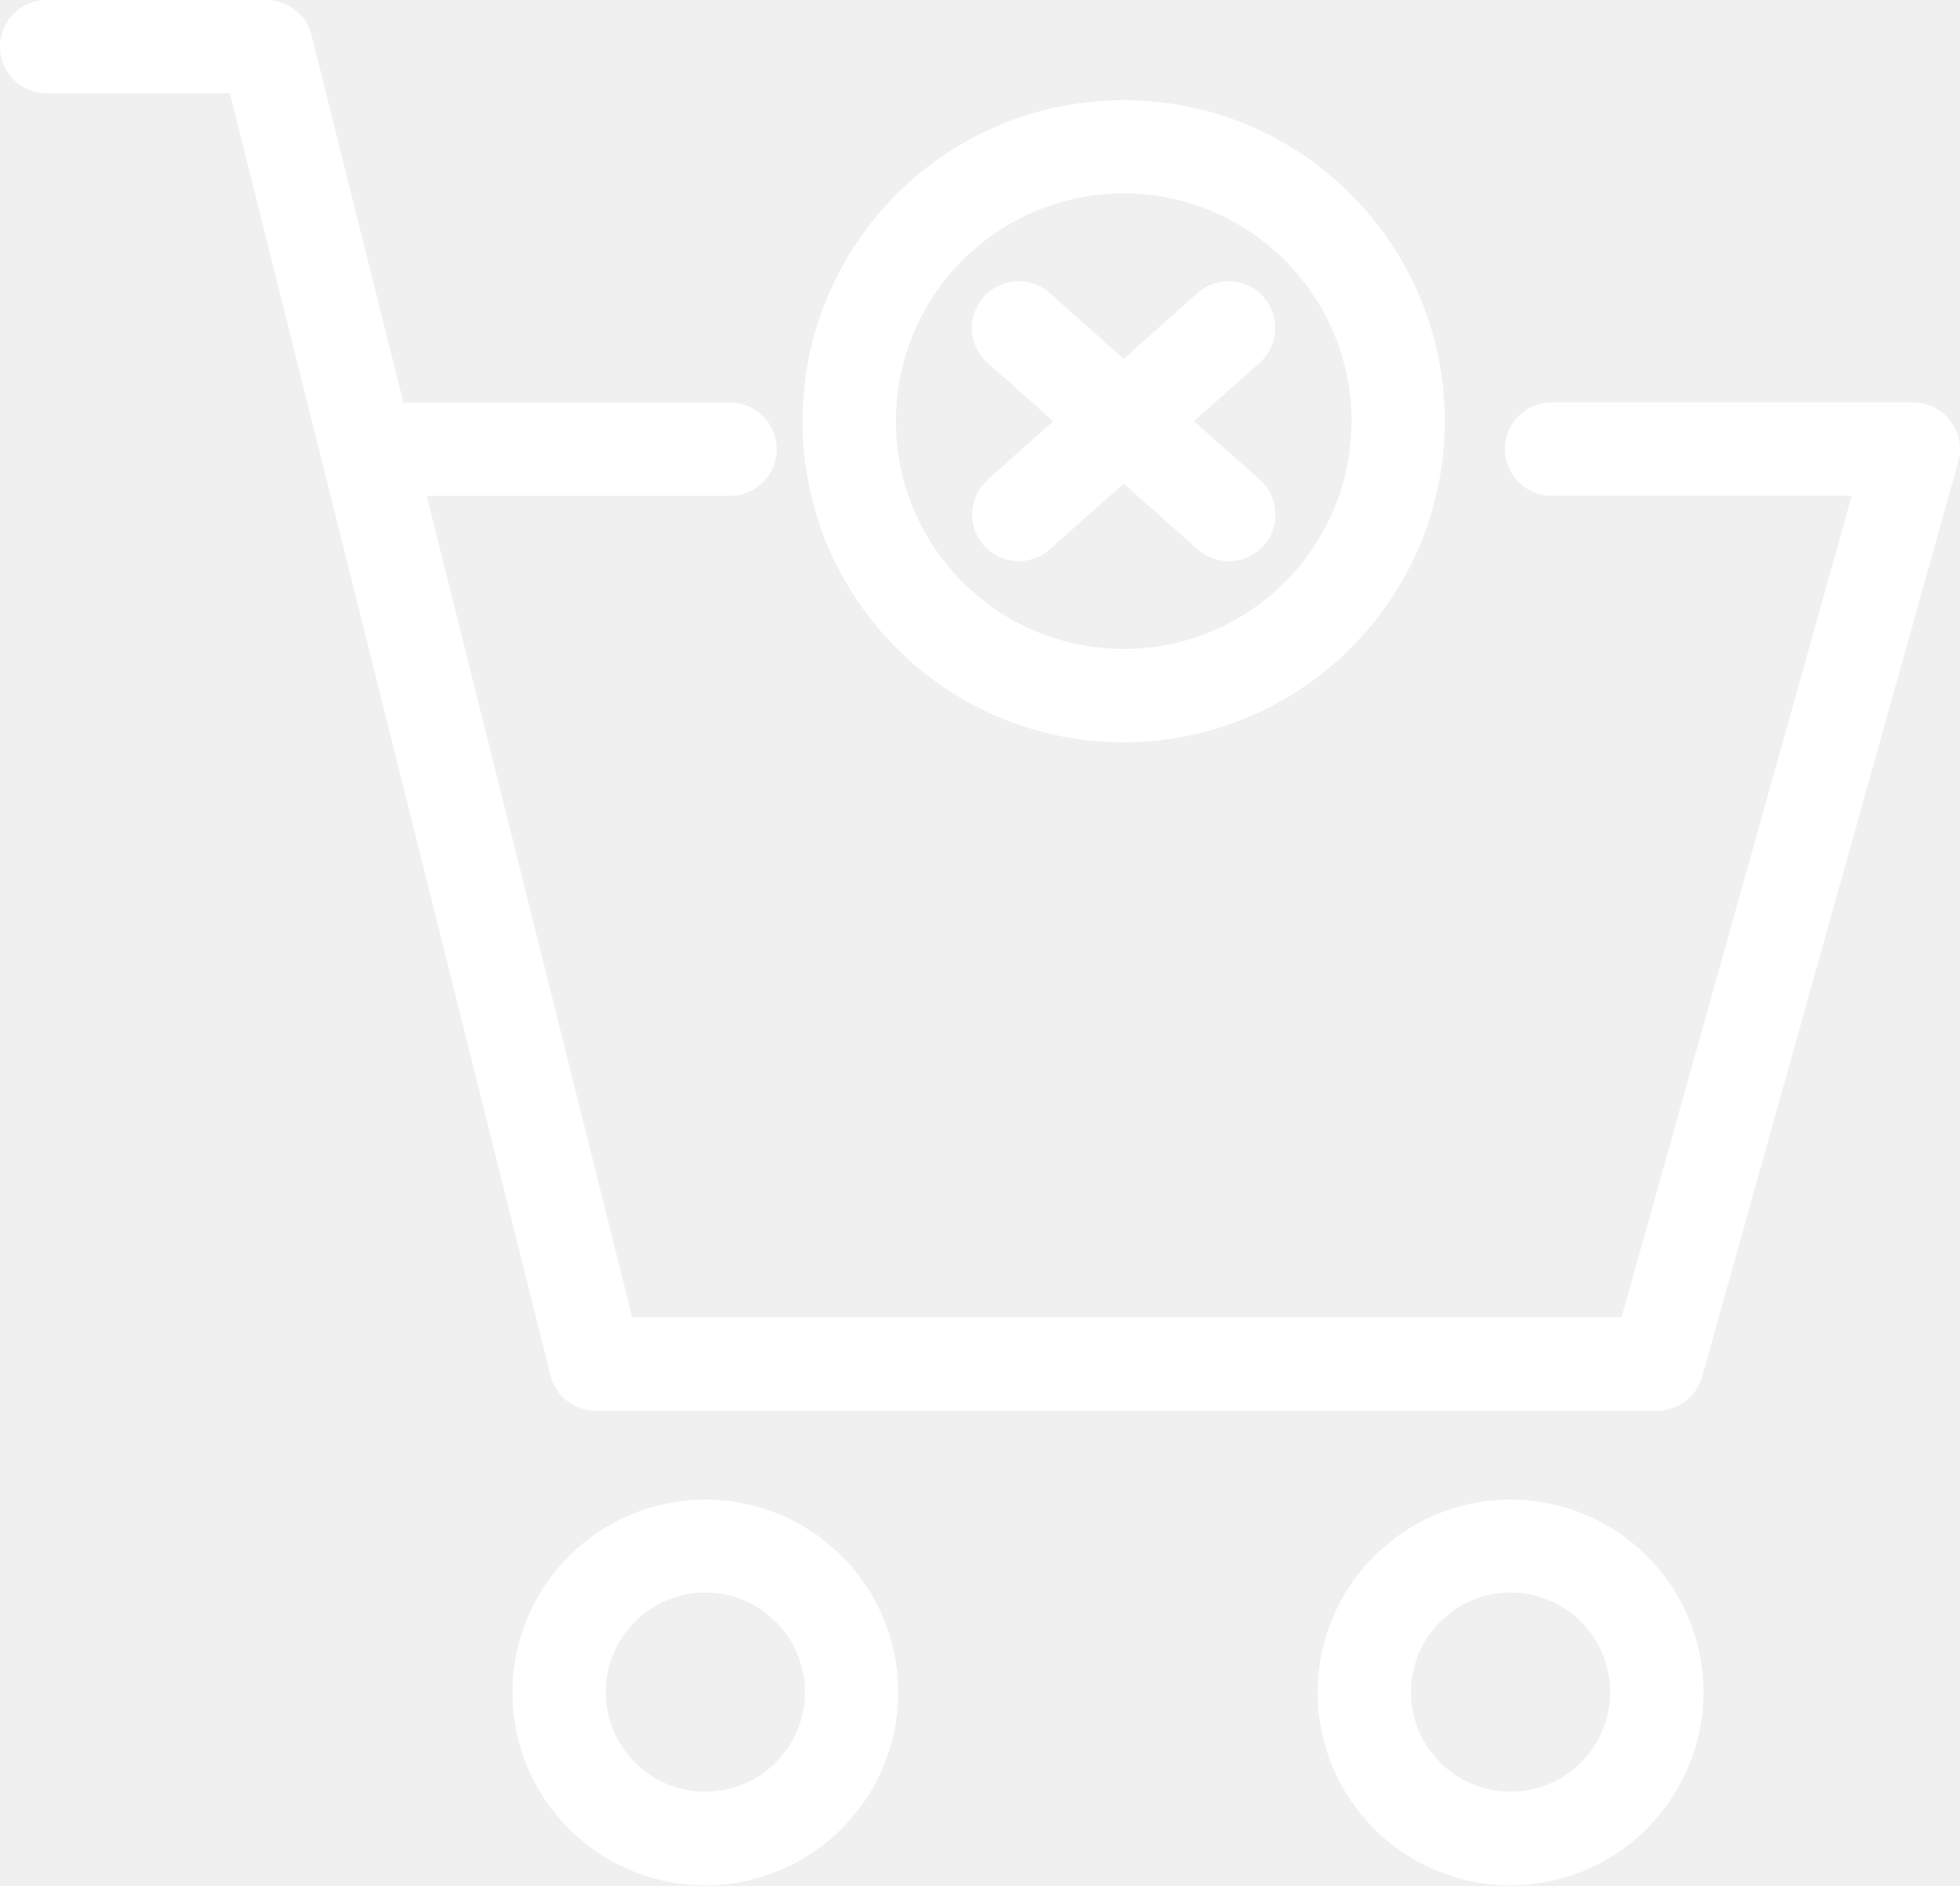
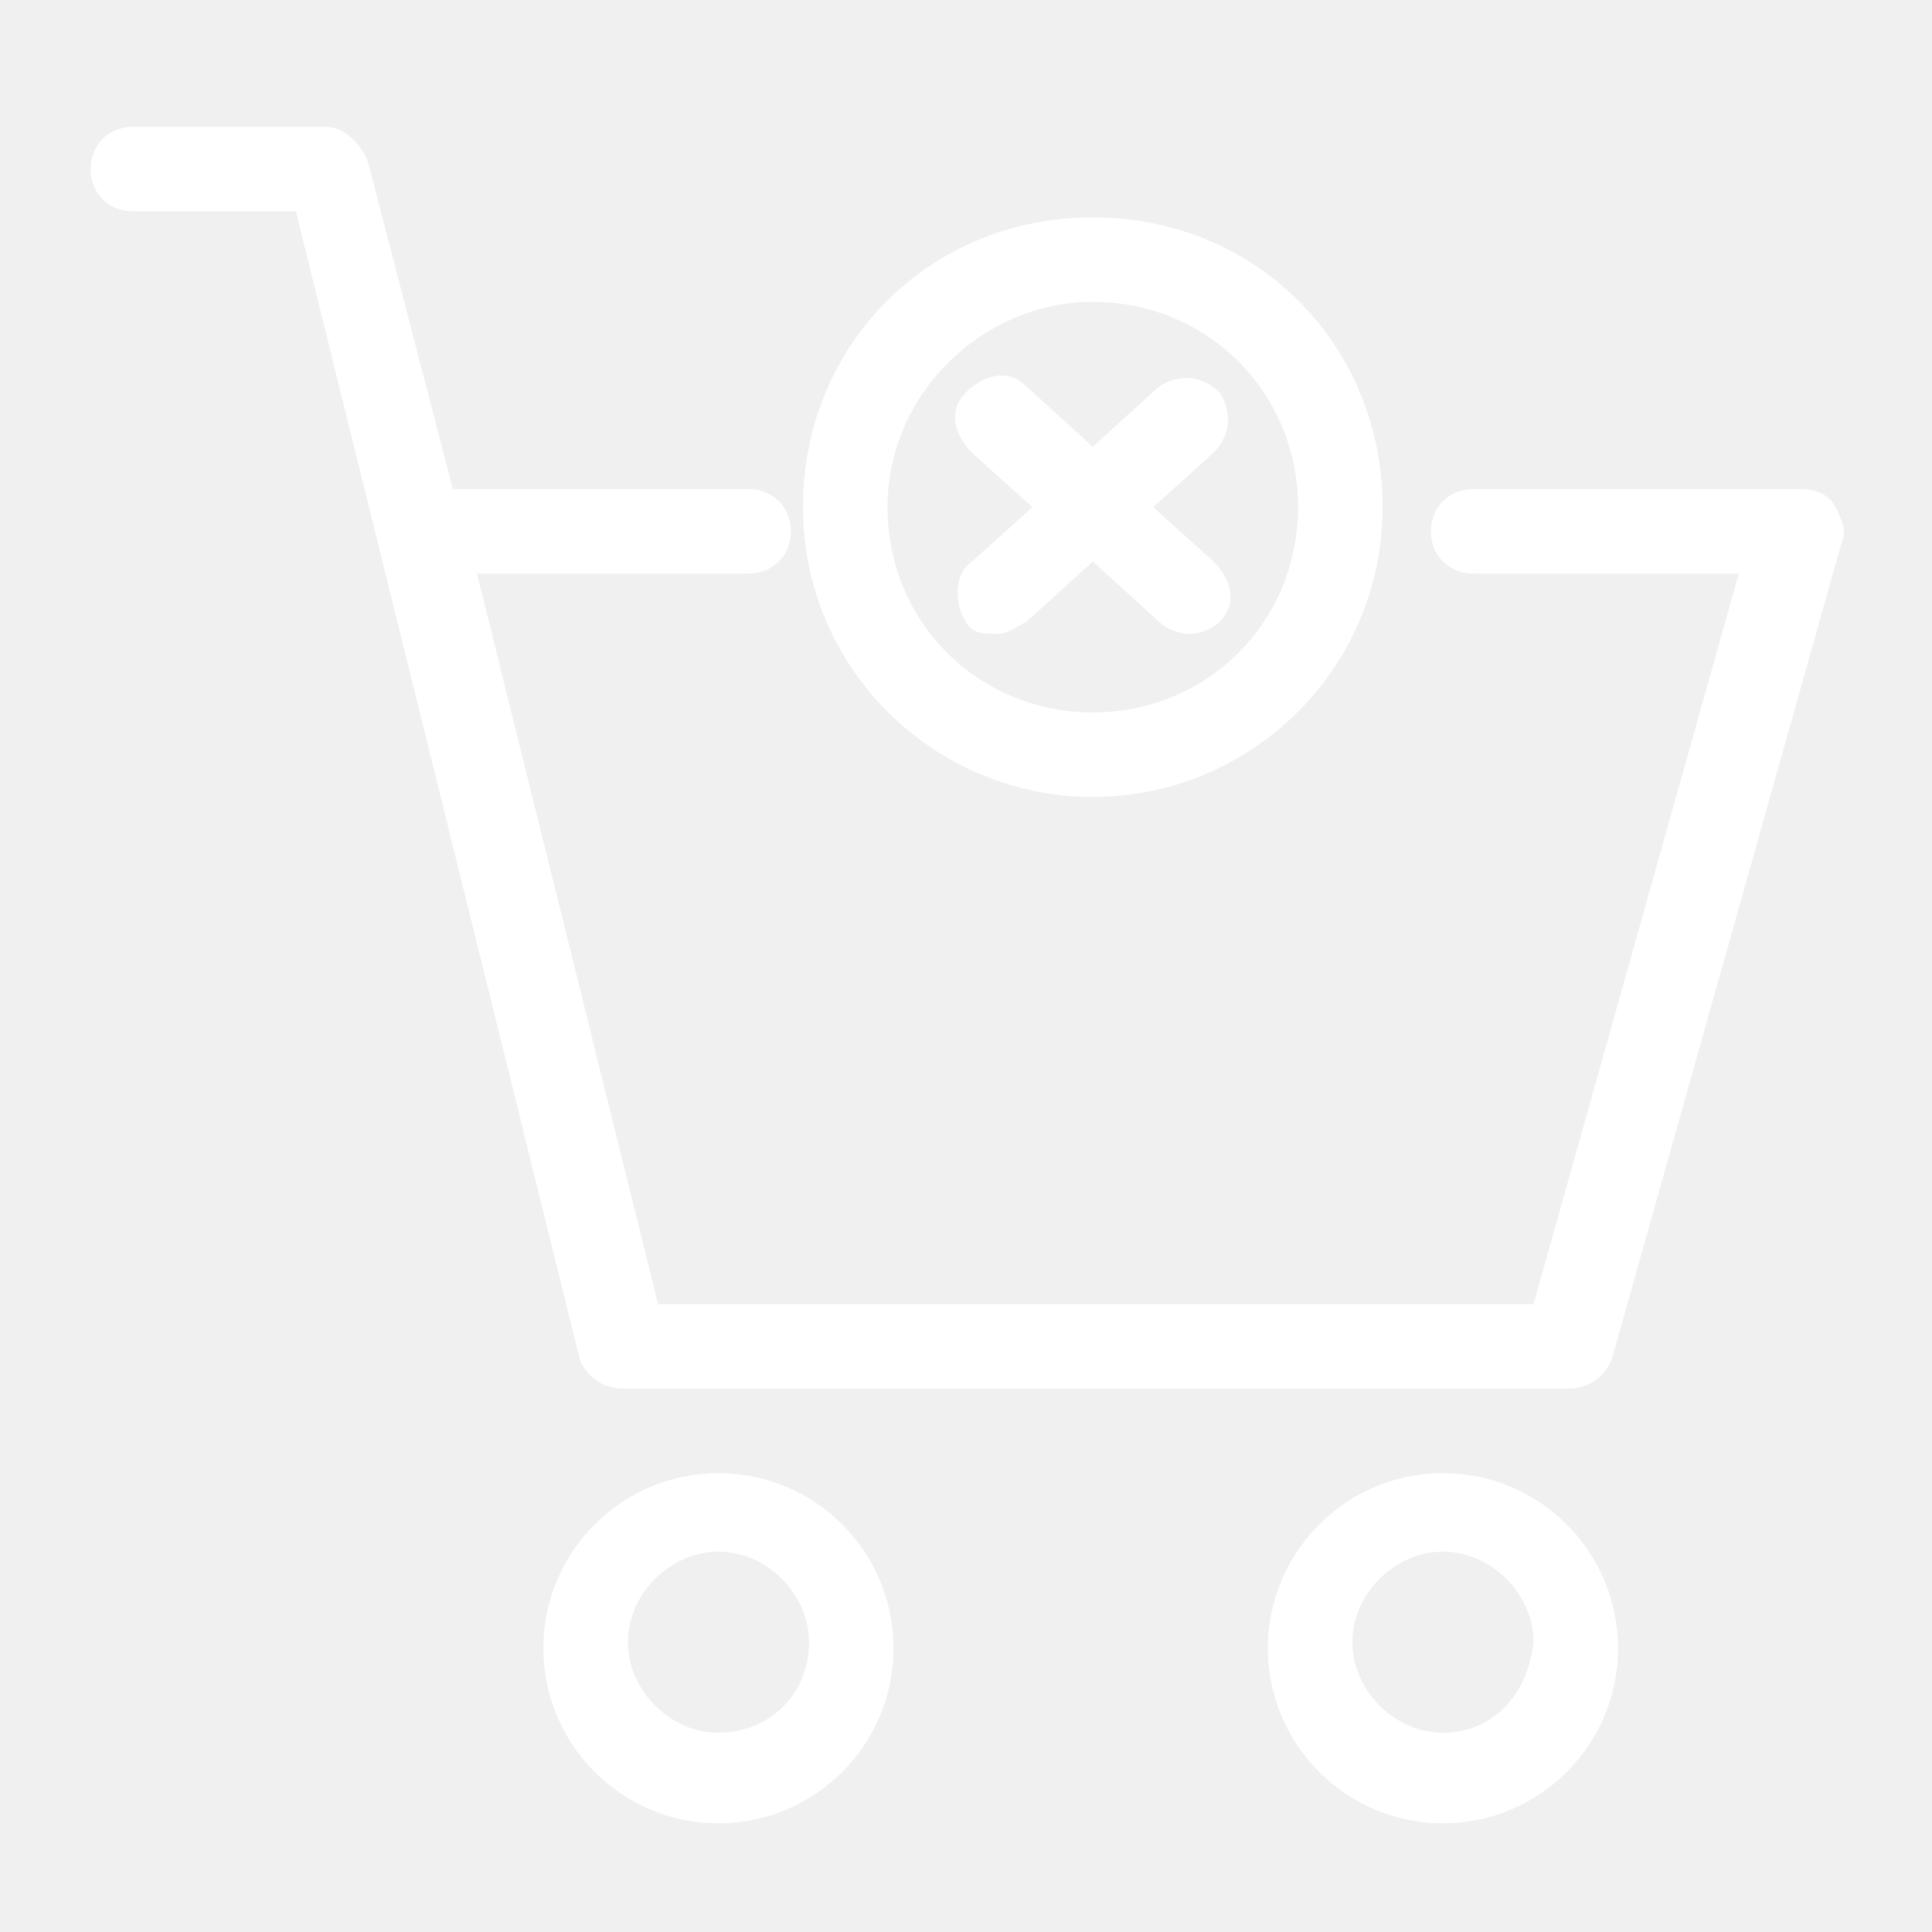
- <svg xmlns="http://www.w3.org/2000/svg" width="31.5" height="30.306" viewBox="0 0 31.5 30.306">
-   <defs>
-     <style>.a{fill:#fff;}</style>
-   </defs>
-   <path class="a" d="M31.348,6.768a.751.751,0,0,0-.6-.3H24.936a.75.75,0,0,0,0,1.5h4.825l-3.7,13.206H10.16L6.858,7.971h4.875a.75.75,0,0,0,0-1.5H6.483L5.008.568A.752.752,0,0,0,4.28,0H.75a.75.75,0,0,0,0,1.5H3.695L8.847,22.109a.749.749,0,0,0,.727.568H26.633a.752.752,0,0,0,.723-.548L31.473,7.423a.753.753,0,0,0-.125-.655" />
-   <path class="a" d="M3.1,6.206a3.1,3.1,0,1,1,3.1-3.1A3.107,3.107,0,0,1,3.1,6.206ZM3.1,1.5a1.6,1.6,0,1,0,1.6,1.6A1.6,1.6,0,0,0,3.1,1.5Z" transform="translate(8.236 24.099)" />
-   <path class="a" d="M3.1,6.206a3.1,3.1,0,1,1,3.1-3.1A3.107,3.107,0,0,1,3.1,6.206ZM3.1,1.5a1.6,1.6,0,1,0,1.6,1.6A1.6,1.6,0,0,0,3.1,1.5Z" transform="translate(21.177 24.099)" />
-   <path class="a" d="M5.162,10.323a5.161,5.161,0,1,1,5.161-5.161A5.167,5.167,0,0,1,5.162,10.323Zm0-8.823A3.661,3.661,0,1,0,8.824,5.162,3.666,3.666,0,0,0,5.162,1.5Z" transform="translate(12.897 1.609)" />
-   <path class="a" d="M.189,4.247a.749.749,0,0,0,1.059.062L2.436,3.253,3.625,4.309a.75.75,0,0,0,1-1.121L3.565,2.25l1.056-.939a.75.75,0,0,0-1-1.121L2.436,1.247,1.248.19a.75.75,0,0,0-1,1.121l1.056.939L.251,3.188A.751.751,0,0,0,.189,4.247" transform="translate(15.623 4.521)" />
+ <svg xmlns="http://www.w3.org/2000/svg" version="1.1" id="Layer_2" x="0px" y="0px" viewBox="0 0 32 32" style="enable-background:new 0 0 32 32;" xml:space="preserve">
+   <style type="text/css">
+ 	.st0{fill:#FFFFFF;}
+ </style>
+   <g>
+     <path class="st0" d="M30.4,8.4c-0.1-0.2-0.3-0.3-0.6-0.3h-5.4c-0.4,0-0.7,0.3-0.7,0.7c0,0.4,0.3,0.7,0.7,0.7h4.4l-3.4,12.1H10.9   l-3-12.1h4.5c0.4,0,0.7-0.3,0.7-0.7c0-0.4-0.3-0.7-0.7-0.7H7.5L6.1,2.7C6,2.4,5.7,2.1,5.4,2.1H2.2c-0.4,0-0.7,0.3-0.7,0.7   s0.3,0.7,0.7,0.7h2.7l4.7,19c0.1,0.3,0.4,0.5,0.7,0.5H26c0.3,0,0.6-0.2,0.7-0.5L30.5,9C30.6,8.8,30.5,8.6,30.4,8.4z" />
+     <path class="st0" d="M11.9,24.4c-1.6,0-2.9,1.3-2.9,2.9c0,1.6,1.3,2.9,2.9,2.9s2.9-1.3,2.9-2.9C14.8,25.7,13.5,24.4,11.9,24.4z    M11.9,28.7c-0.8,0-1.5-0.7-1.5-1.5c0-0.8,0.7-1.5,1.5-1.5c0.8,0,1.5,0.7,1.5,1.5C13.4,28.1,12.7,28.7,11.9,28.7z" />
+     <path class="st0" d="M23.9,24.4c-1.6,0-2.9,1.3-2.9,2.9c0,1.6,1.3,2.9,2.9,2.9c1.6,0,2.9-1.3,2.9-2.9   C26.8,25.7,25.5,24.4,23.9,24.4z M23.9,28.7c-0.8,0-1.5-0.7-1.5-1.5c0-0.8,0.7-1.5,1.5-1.5c0.8,0,1.5,0.7,1.5,1.5   C25.3,28.1,24.7,28.7,23.9,28.7z" />
+     <path class="st0" d="M18.1,13.2c2.6,0,4.8-2.1,4.8-4.8s-2.1-4.8-4.8-4.8s-4.8,2.1-4.8,4.8S15.5,13.2,18.1,13.2z M18.1,5   c1.9,0,3.4,1.5,3.4,3.4s-1.5,3.4-3.4,3.4c-1.9,0-3.4-1.5-3.4-3.4S16.3,5,18.1,5z" />
+     <path class="st0" d="M16,10.3c0.1,0.2,0.3,0.2,0.5,0.2c0.2,0,0.3-0.1,0.5-0.2l1.1-1l1.1,1c0.1,0.1,0.3,0.2,0.5,0.2   c0.2,0,0.4-0.1,0.5-0.2c0.3-0.3,0.2-0.7-0.1-1l-1-0.9l1-0.9c0.3-0.3,0.3-0.7,0.1-1c-0.3-0.3-0.7-0.3-1-0.1l-1.1,1l-1.1-1   c-0.3-0.3-0.7-0.2-1,0.1c-0.3,0.3-0.2,0.7,0.1,1l1,0.9l-1,0.9C15.8,9.5,15.8,10,16,10.3z" />
+   </g>
</svg>
